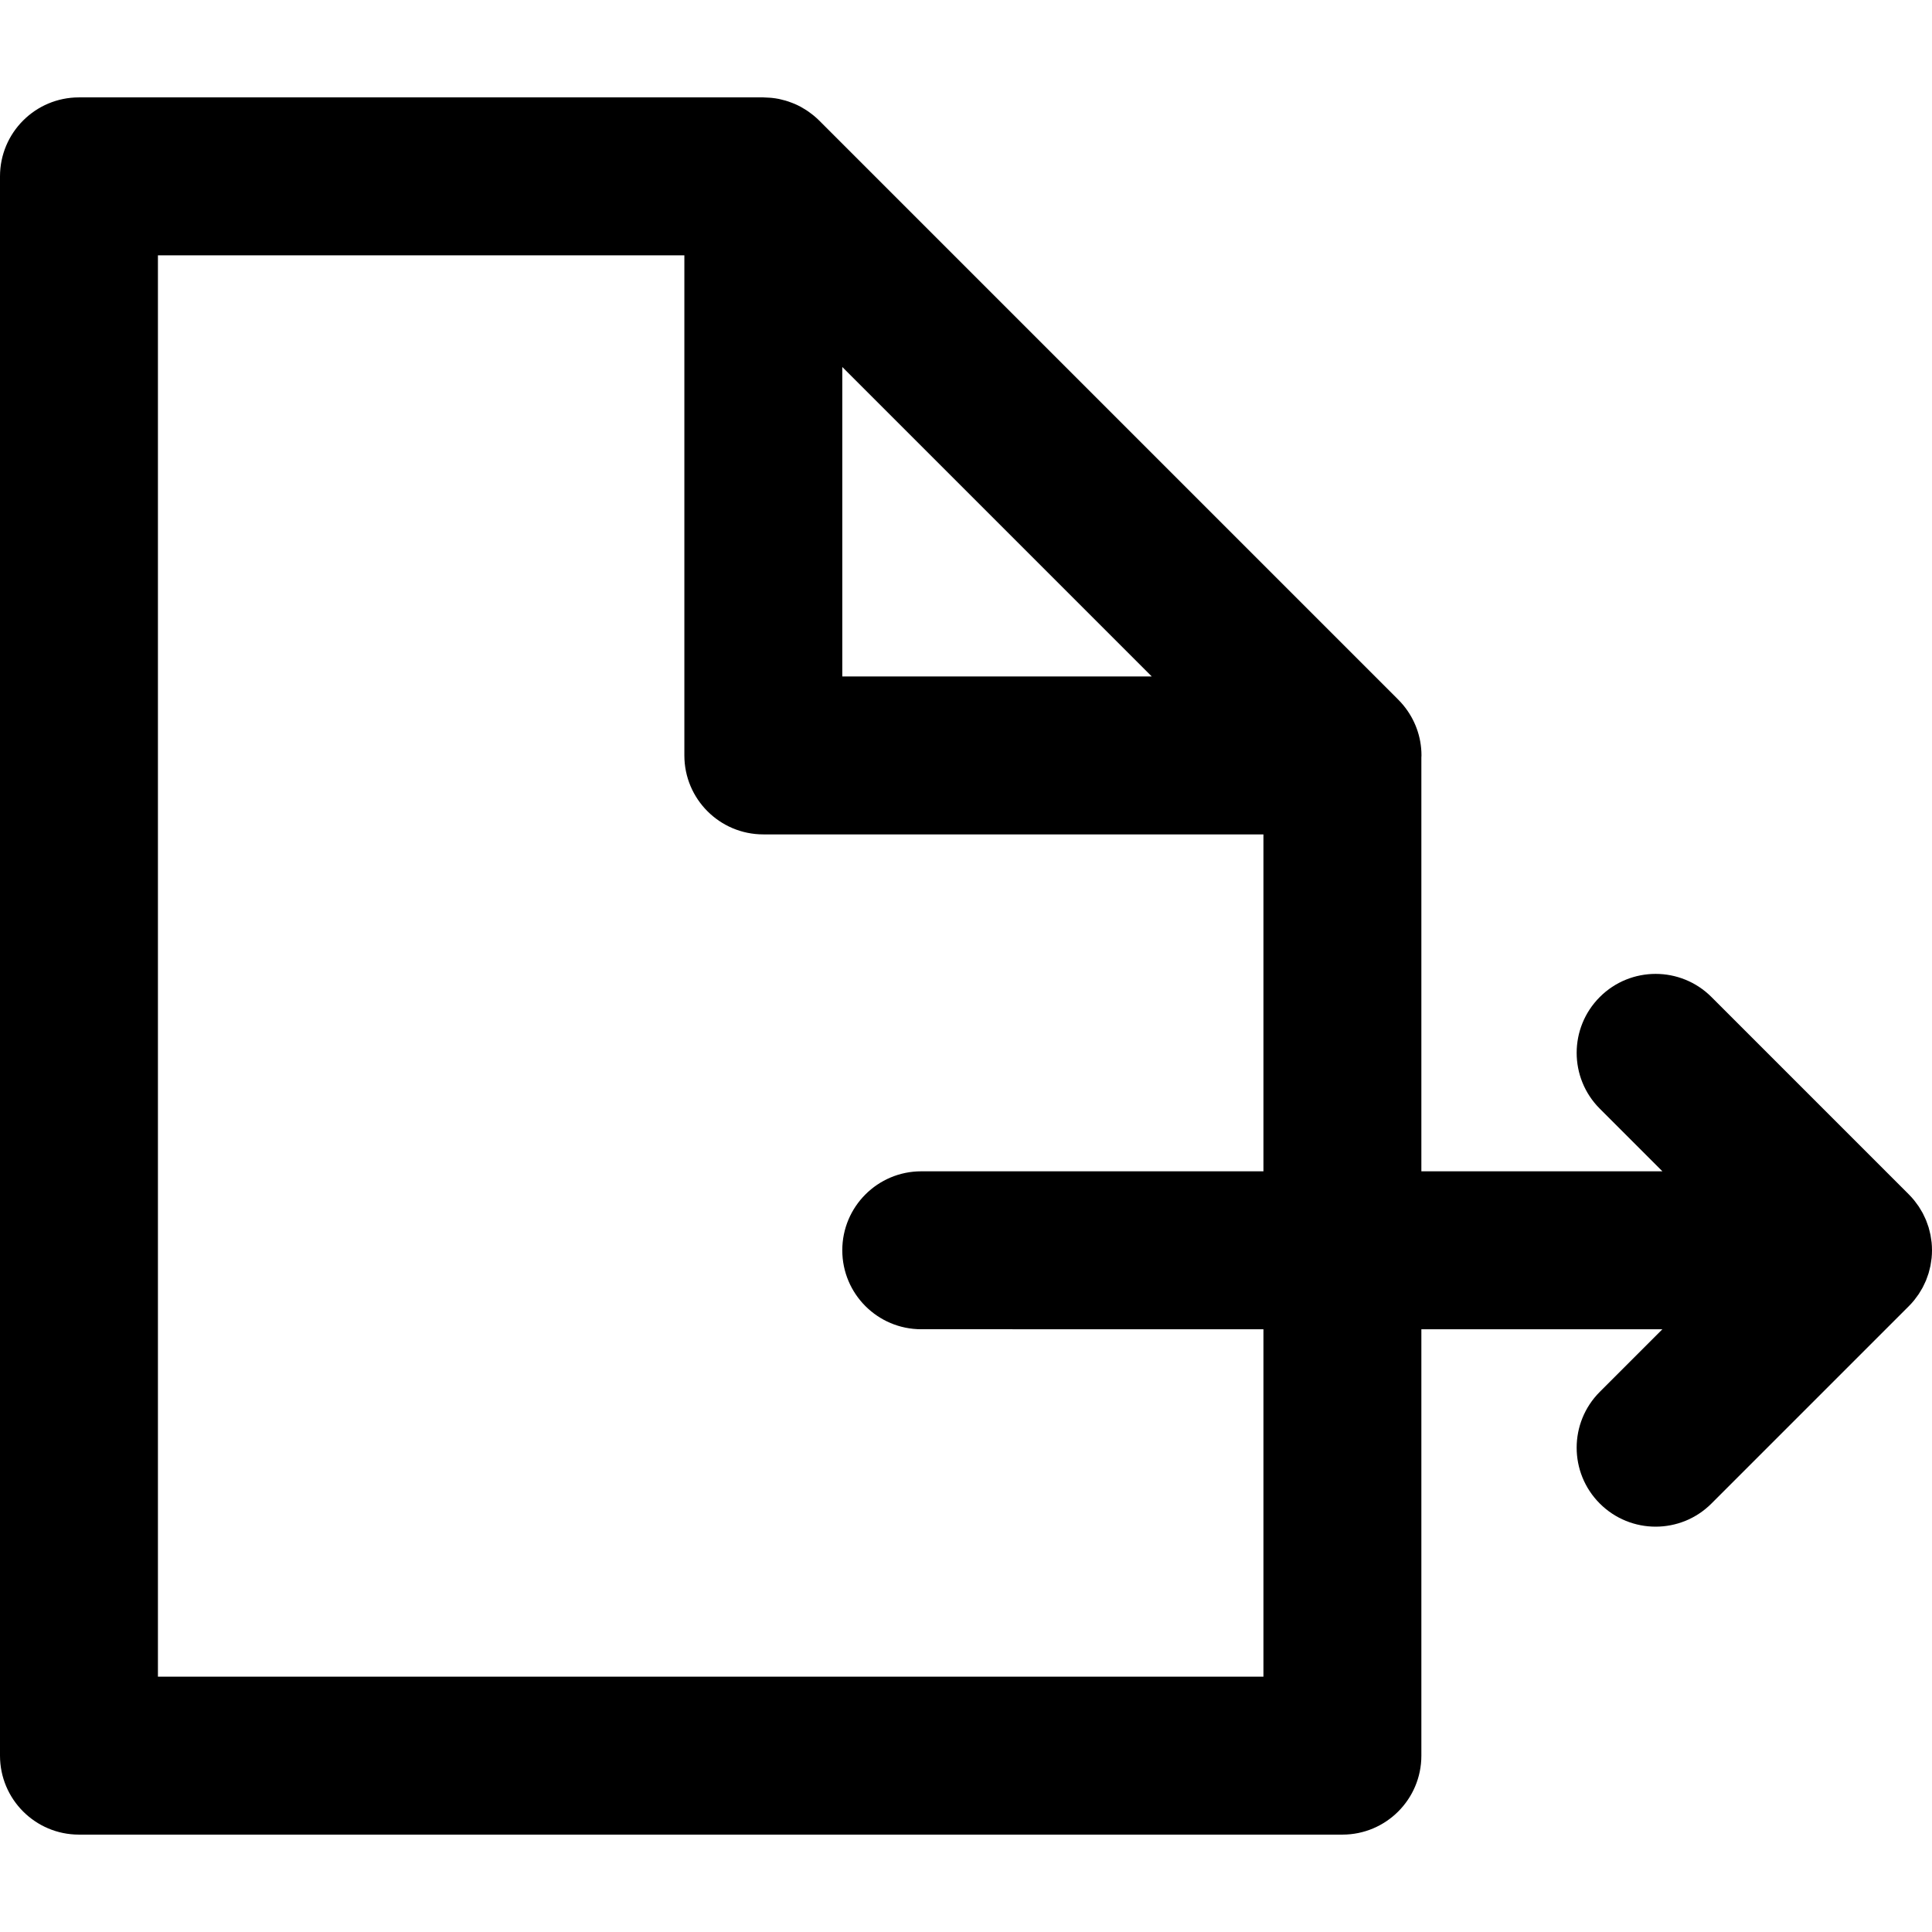
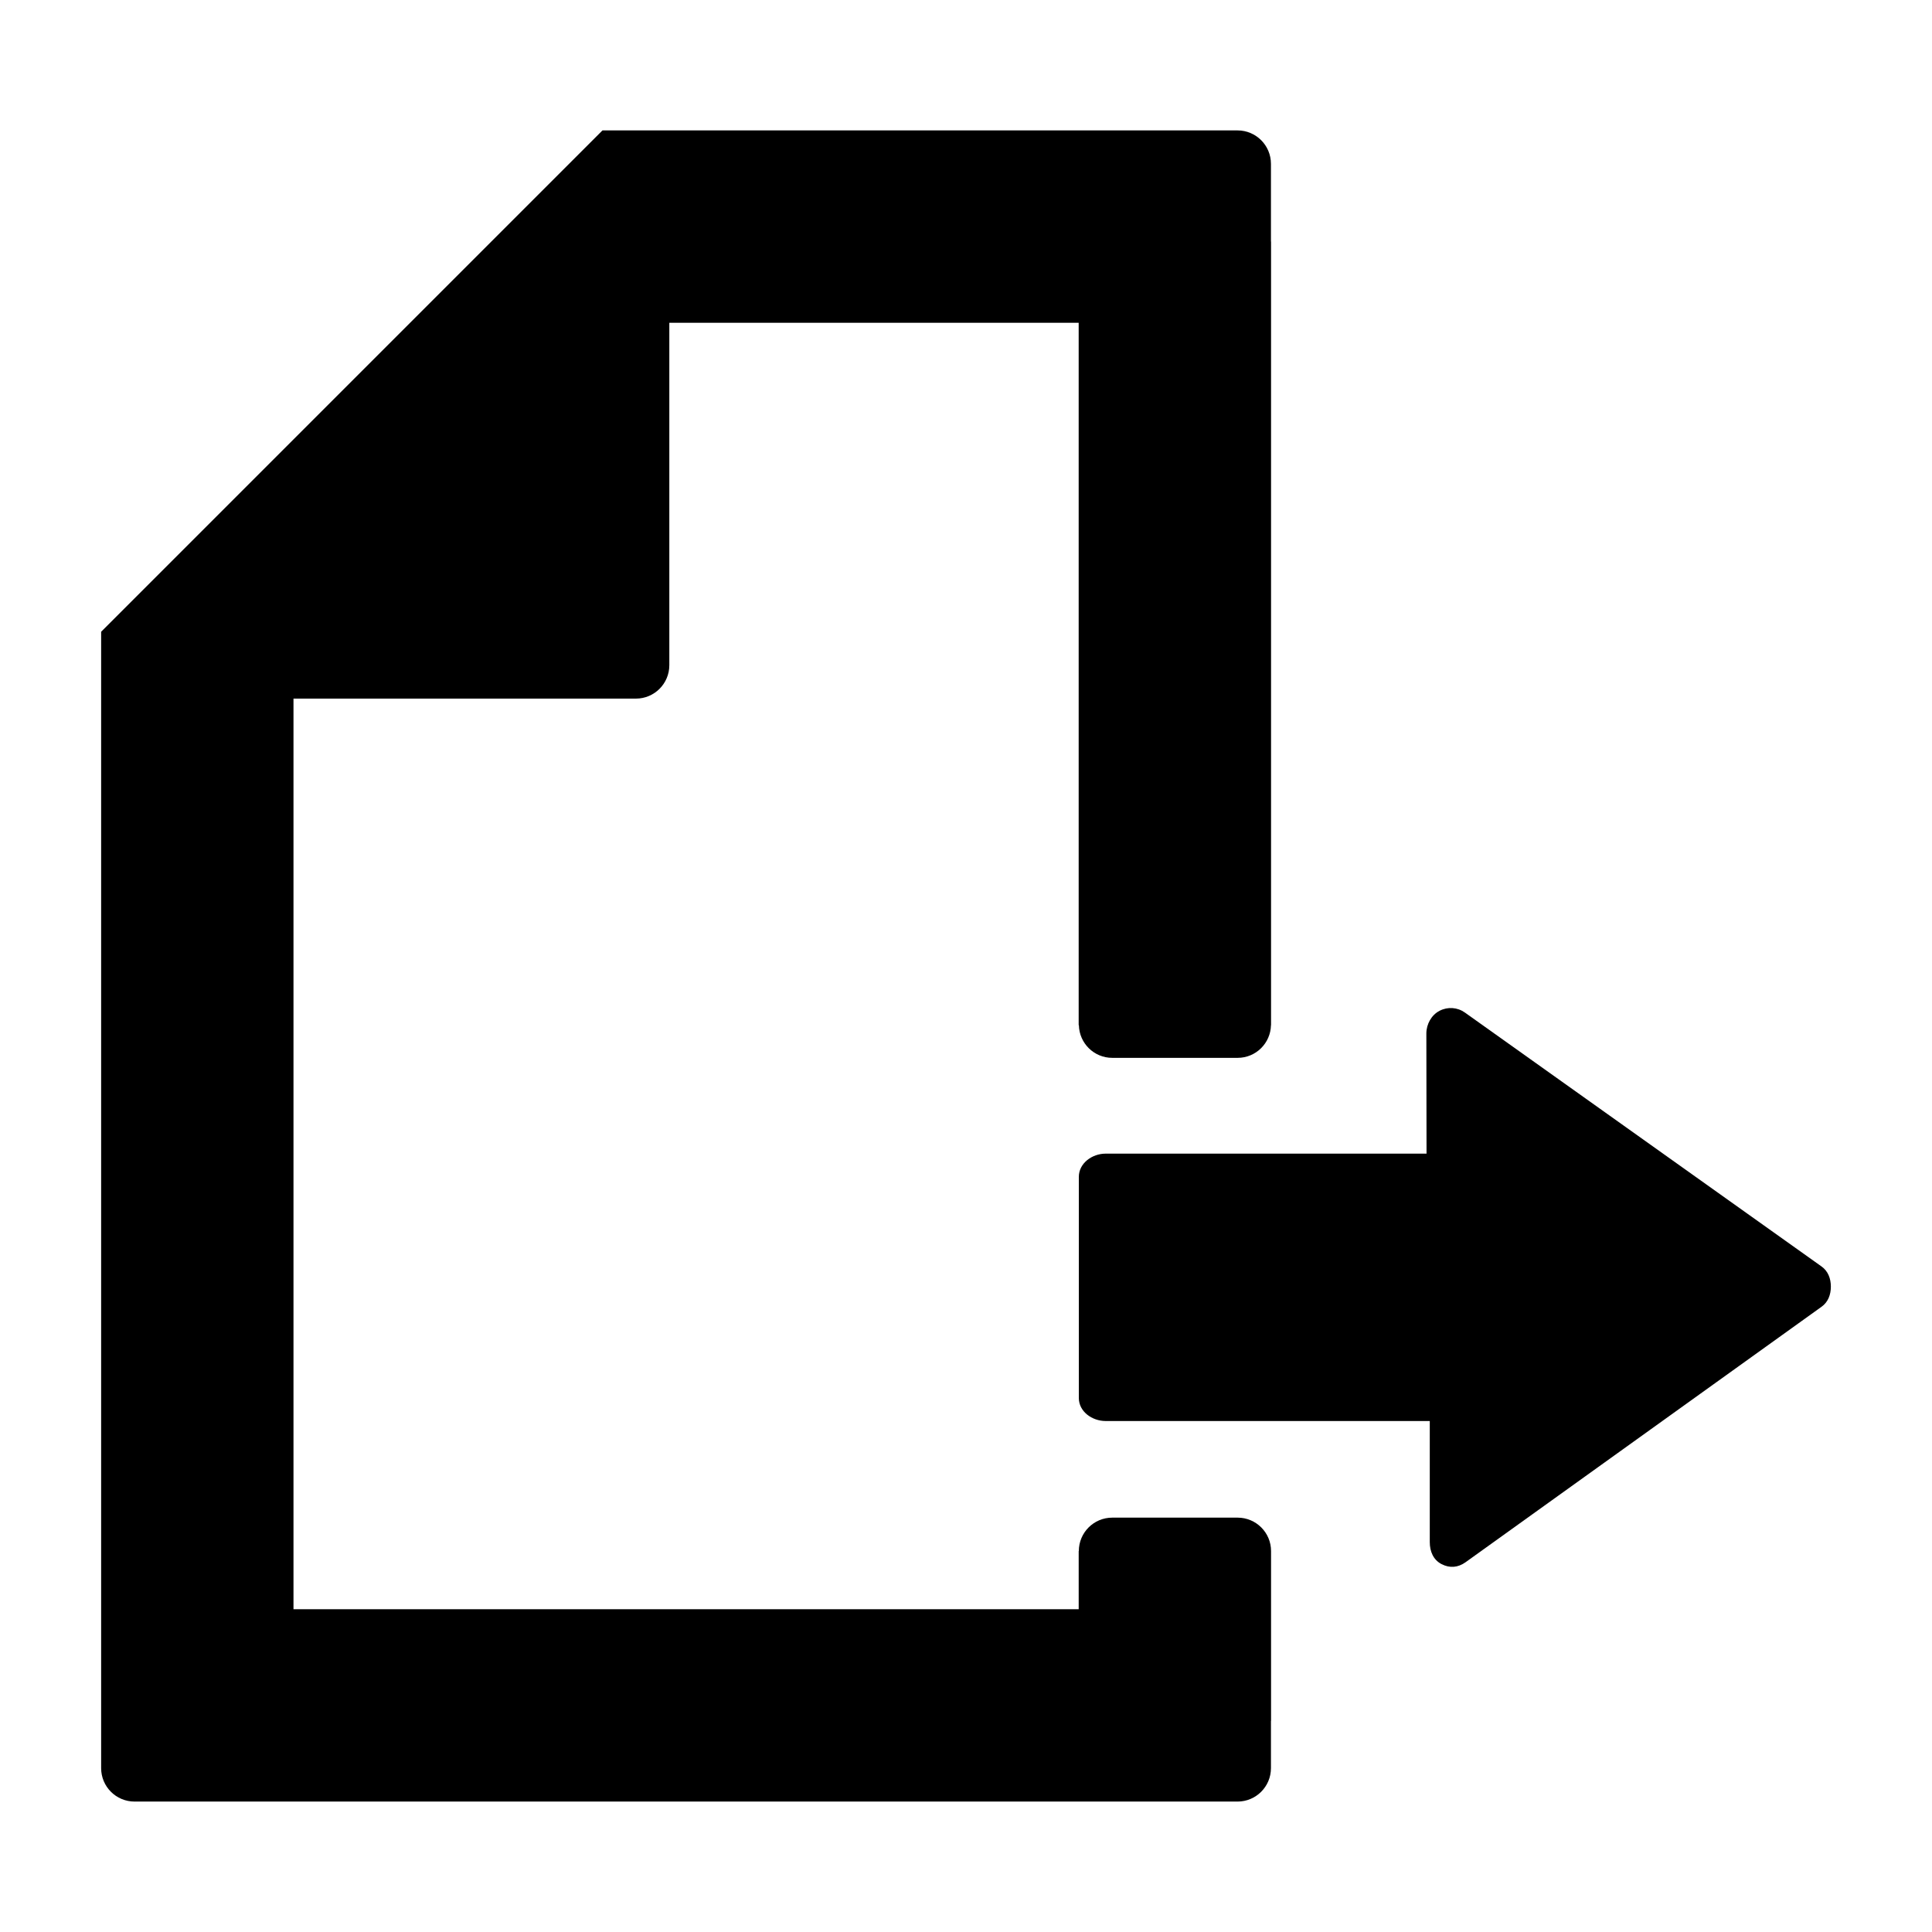
- <svg xmlns="http://www.w3.org/2000/svg" version="1.1" id="Layer_1" x="0px" y="0px" viewBox="0 0 366.999 366.999" style="enable-background:new 0 0 366.999 366.999;" xml:space="preserve">
-   <path id="XMLID_223_" d="M363.598,247.01c0.146-0.177,0.272-0.365,0.409-0.547c0.157-0.209,0.319-0.414,0.464-0.632  c0.145-0.216,0.27-0.441,0.402-0.662c0.118-0.198,0.243-0.392,0.352-0.596c0.121-0.225,0.223-0.458,0.332-0.688  c0.101-0.213,0.207-0.423,0.298-0.643c0.092-0.223,0.167-0.451,0.248-0.678c0.085-0.235,0.175-0.467,0.248-0.708  c0.068-0.226,0.118-0.454,0.176-0.683c0.062-0.246,0.131-0.49,0.181-0.741c0.052-0.261,0.082-0.524,0.12-0.788  c0.032-0.221,0.074-0.439,0.096-0.664c0.048-0.485,0.073-0.973,0.074-1.46c0-0.007,0.001-0.013,0.001-0.02  c0-0.008-0.001-0.017-0.001-0.025c0-0.486-0.025-0.971-0.073-1.455c-0.022-0.225-0.064-0.442-0.096-0.664  c-0.038-0.263-0.068-0.526-0.12-0.787c-0.05-0.253-0.12-0.499-0.182-0.747c-0.057-0.226-0.107-0.453-0.174-0.677  c-0.073-0.242-0.164-0.476-0.25-0.713c-0.081-0.225-0.155-0.452-0.246-0.673c-0.092-0.221-0.199-0.432-0.3-0.647  c-0.108-0.229-0.209-0.459-0.329-0.683c-0.11-0.206-0.236-0.401-0.355-0.6c-0.131-0.221-0.256-0.443-0.4-0.658  c-0.147-0.219-0.31-0.424-0.467-0.635c-0.136-0.182-0.262-0.368-0.407-0.544c-0.299-0.365-0.616-0.714-0.948-1.049  c-0.016-0.016-0.029-0.034-0.045-0.05l-37.499-37.501c-5.857-5.857-15.355-5.858-21.213-0.001c-5.858,5.858-5.858,15.355,0,21.213  l11.894,11.895L270,222.501v-78.605c0.003-0.133,0.02-0.263,0.02-0.396c0-3.606-1.287-6.903-3.407-9.49  c-0.021-0.026-0.042-0.053-0.064-0.079c-0.276-0.332-0.567-0.65-0.871-0.958c-0.043-0.044-0.087-0.089-0.131-0.133  c-0.132-0.131-0.255-0.272-0.393-0.398L155.609,22.896c-0.005-0.004-0.01-0.009-0.015-0.014c-0.307-0.306-0.627-0.593-0.955-0.868  c-0.104-0.087-0.212-0.169-0.318-0.253c-0.24-0.19-0.483-0.374-0.733-0.548c-0.125-0.088-0.251-0.174-0.379-0.258  c-0.263-0.172-0.53-0.333-0.802-0.487c-0.112-0.063-0.22-0.132-0.334-0.193c-0.363-0.194-0.733-0.372-1.109-0.534  c-0.154-0.067-0.311-0.124-0.467-0.186c-0.25-0.099-0.501-0.192-0.756-0.277c-0.175-0.058-0.35-0.114-0.527-0.166  c-0.289-0.084-0.581-0.158-0.875-0.225c-0.131-0.029-0.259-0.066-0.392-0.093c-0.42-0.084-0.844-0.146-1.27-0.193  c-0.13-0.015-0.262-0.023-0.393-0.035c-0.353-0.031-0.706-0.048-1.06-0.054C145.148,18.51,145.076,18.5,145,18.5H15  c-8.284,0-15,6.716-15,15v300c0,8.284,6.716,15,15,15h240c8.284,0,15-6.716,15-15v-80.999l45.786,0.001l-11.893,11.893  c-5.858,5.858-5.858,15.355,0,21.213c2.929,2.929,6.768,4.394,10.606,4.394s7.678-1.464,10.606-4.394l37.499-37.499  c0.008-0.008,0.014-0.016,0.021-0.023C362.968,247.742,363.292,247.383,363.598,247.01z M160,69.713l58.787,58.787H160V69.713z   M240,318.5H30v-270h100v95c0,8.284,6.716,15,15,15h95v64.001l-65.001-0.001c-8.284,0-15,6.716-15,15c0,8.284,6.716,15,15,15  L240,252.501V318.5z" />
+ <svg xmlns="http://www.w3.org/2000/svg" version="1.1" id="Layer_1" x="0px" y="0px" width="100px" height="100px" viewBox="0 0 100 100" enable-background="new 0 0 100 100" xml:space="preserve">
  <g>
- </g>
-   <g>
- </g>
-   <g>
- </g>
-   <g>
- </g>
-   <g>
- </g>
-   <g>
- </g>
-   <g>
- </g>
-   <g>
- </g>
-   <g>
- </g>
-   <g>
- </g>
-   <g>
- </g>
-   <g>
- </g>
-   <g>
- </g>
-   <g>
- </g>
-   <g>
- </g>
+     <path d="M94.284,65.553L75.825,52.411c-0.389-0.276-0.887-0.312-1.312-0.093c-0.424,0.218-0.684,0.694-0.685,1.173l0.009,6.221   H57.231c-0.706,0-1.391,0.497-1.391,1.204v11.442c0,0.707,0.685,1.194,1.391,1.194h16.774v6.27c0,0.478,0.184,0.917,0.609,1.136   c0.425,0.219,0.853,0.182,1.242-0.096l18.432-13.228c0.335-0.239,0.477-0.626,0.477-1.038c0-0.002,0-0.002,0-0.002   C94.765,66.179,94.621,65.793,94.284,65.553z" />
+     <path d="M64.06,78.553h-6.49h0c-0.956,0-1.73,0.774-1.73,1.73h-0.007v3.01H15.191V36.16h17.723c0.956,0,1.73-0.774,1.73-1.73   V16.707h21.188l0,36.356h0.011c0.021,0.937,0.784,1.691,1.726,1.691h6.49c0.943,0,1.705-0.754,1.726-1.691h0.004v-0.038   c0,0,0-0.001,0-0.001l0-0.001l0-40.522h-0.005V8.48c0-0.956-0.774-1.73-1.73-1.73h-2.45v0H32.914v0h-1.73L5.235,32.7v2.447v1.013   v52.912v2.447c0,0.956,0.774,1.73,1.73,1.73h1.582h53.925h1.582c0.956,0,1.73-0.774,1.73-1.73v-2.448h0.005l0-8.789l0-0.001   C65.79,79.328,65.015,78.553,64.06,78.553z" />
+   </g>
</svg>
